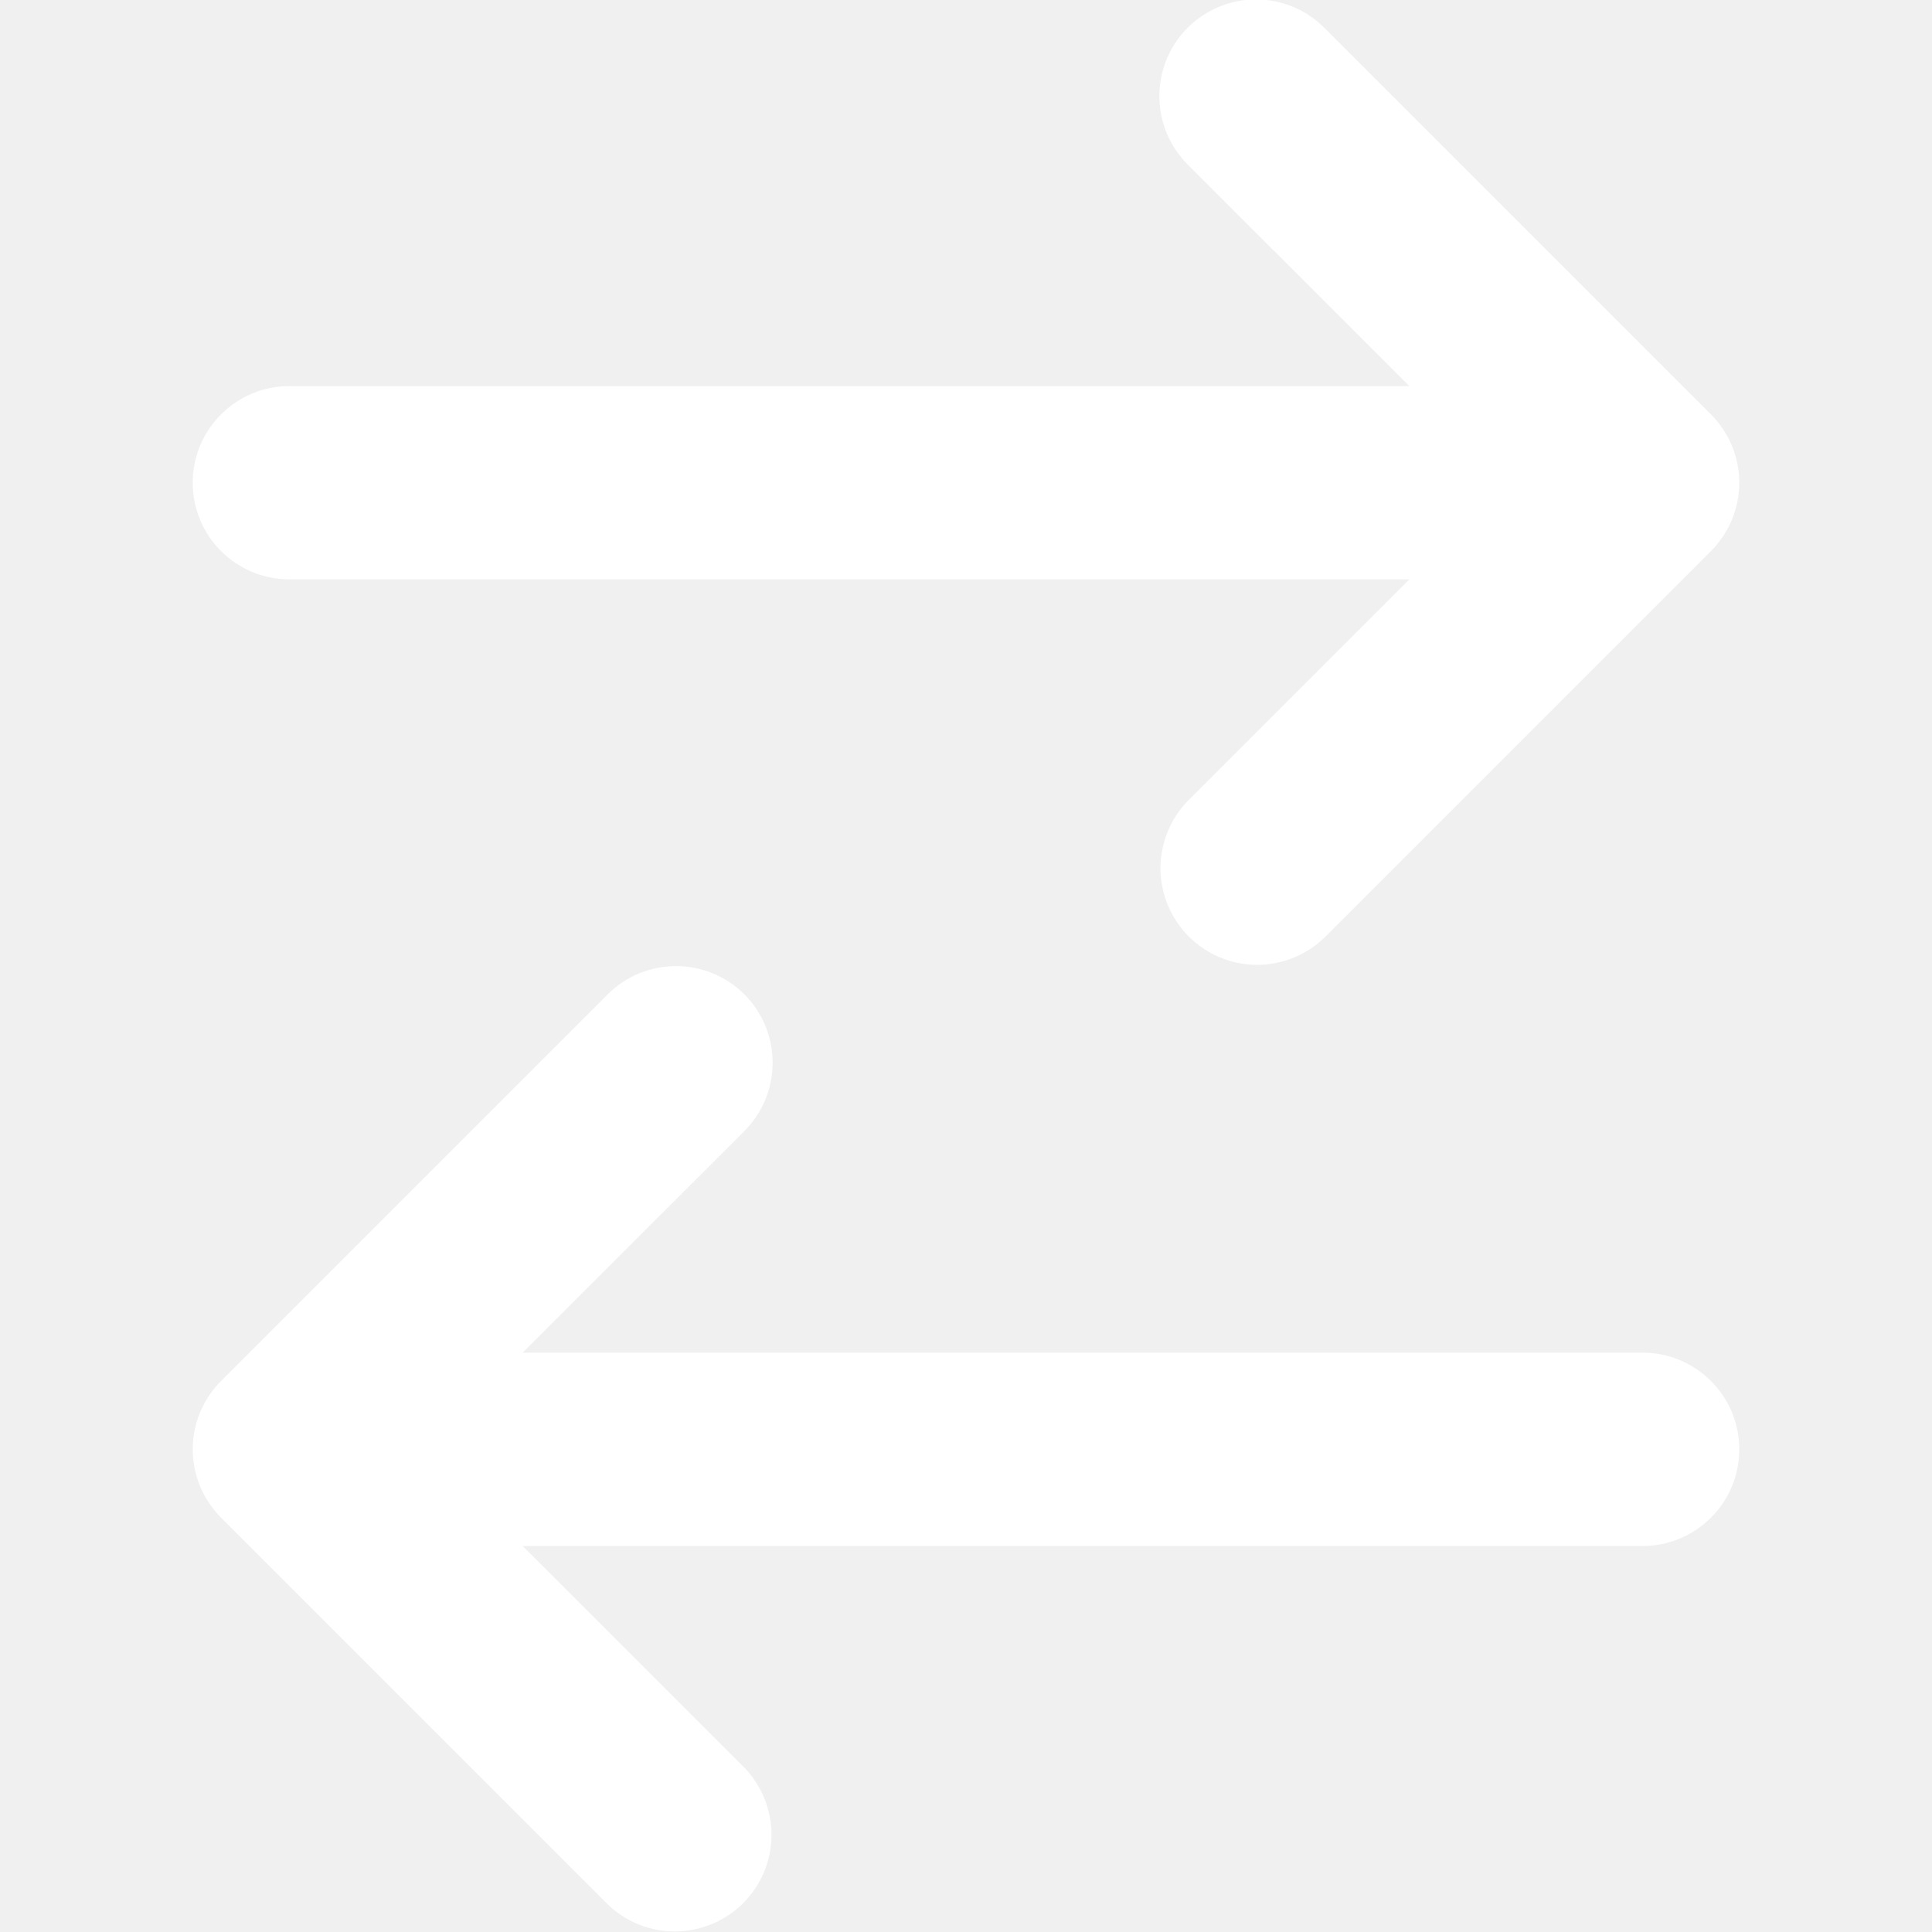
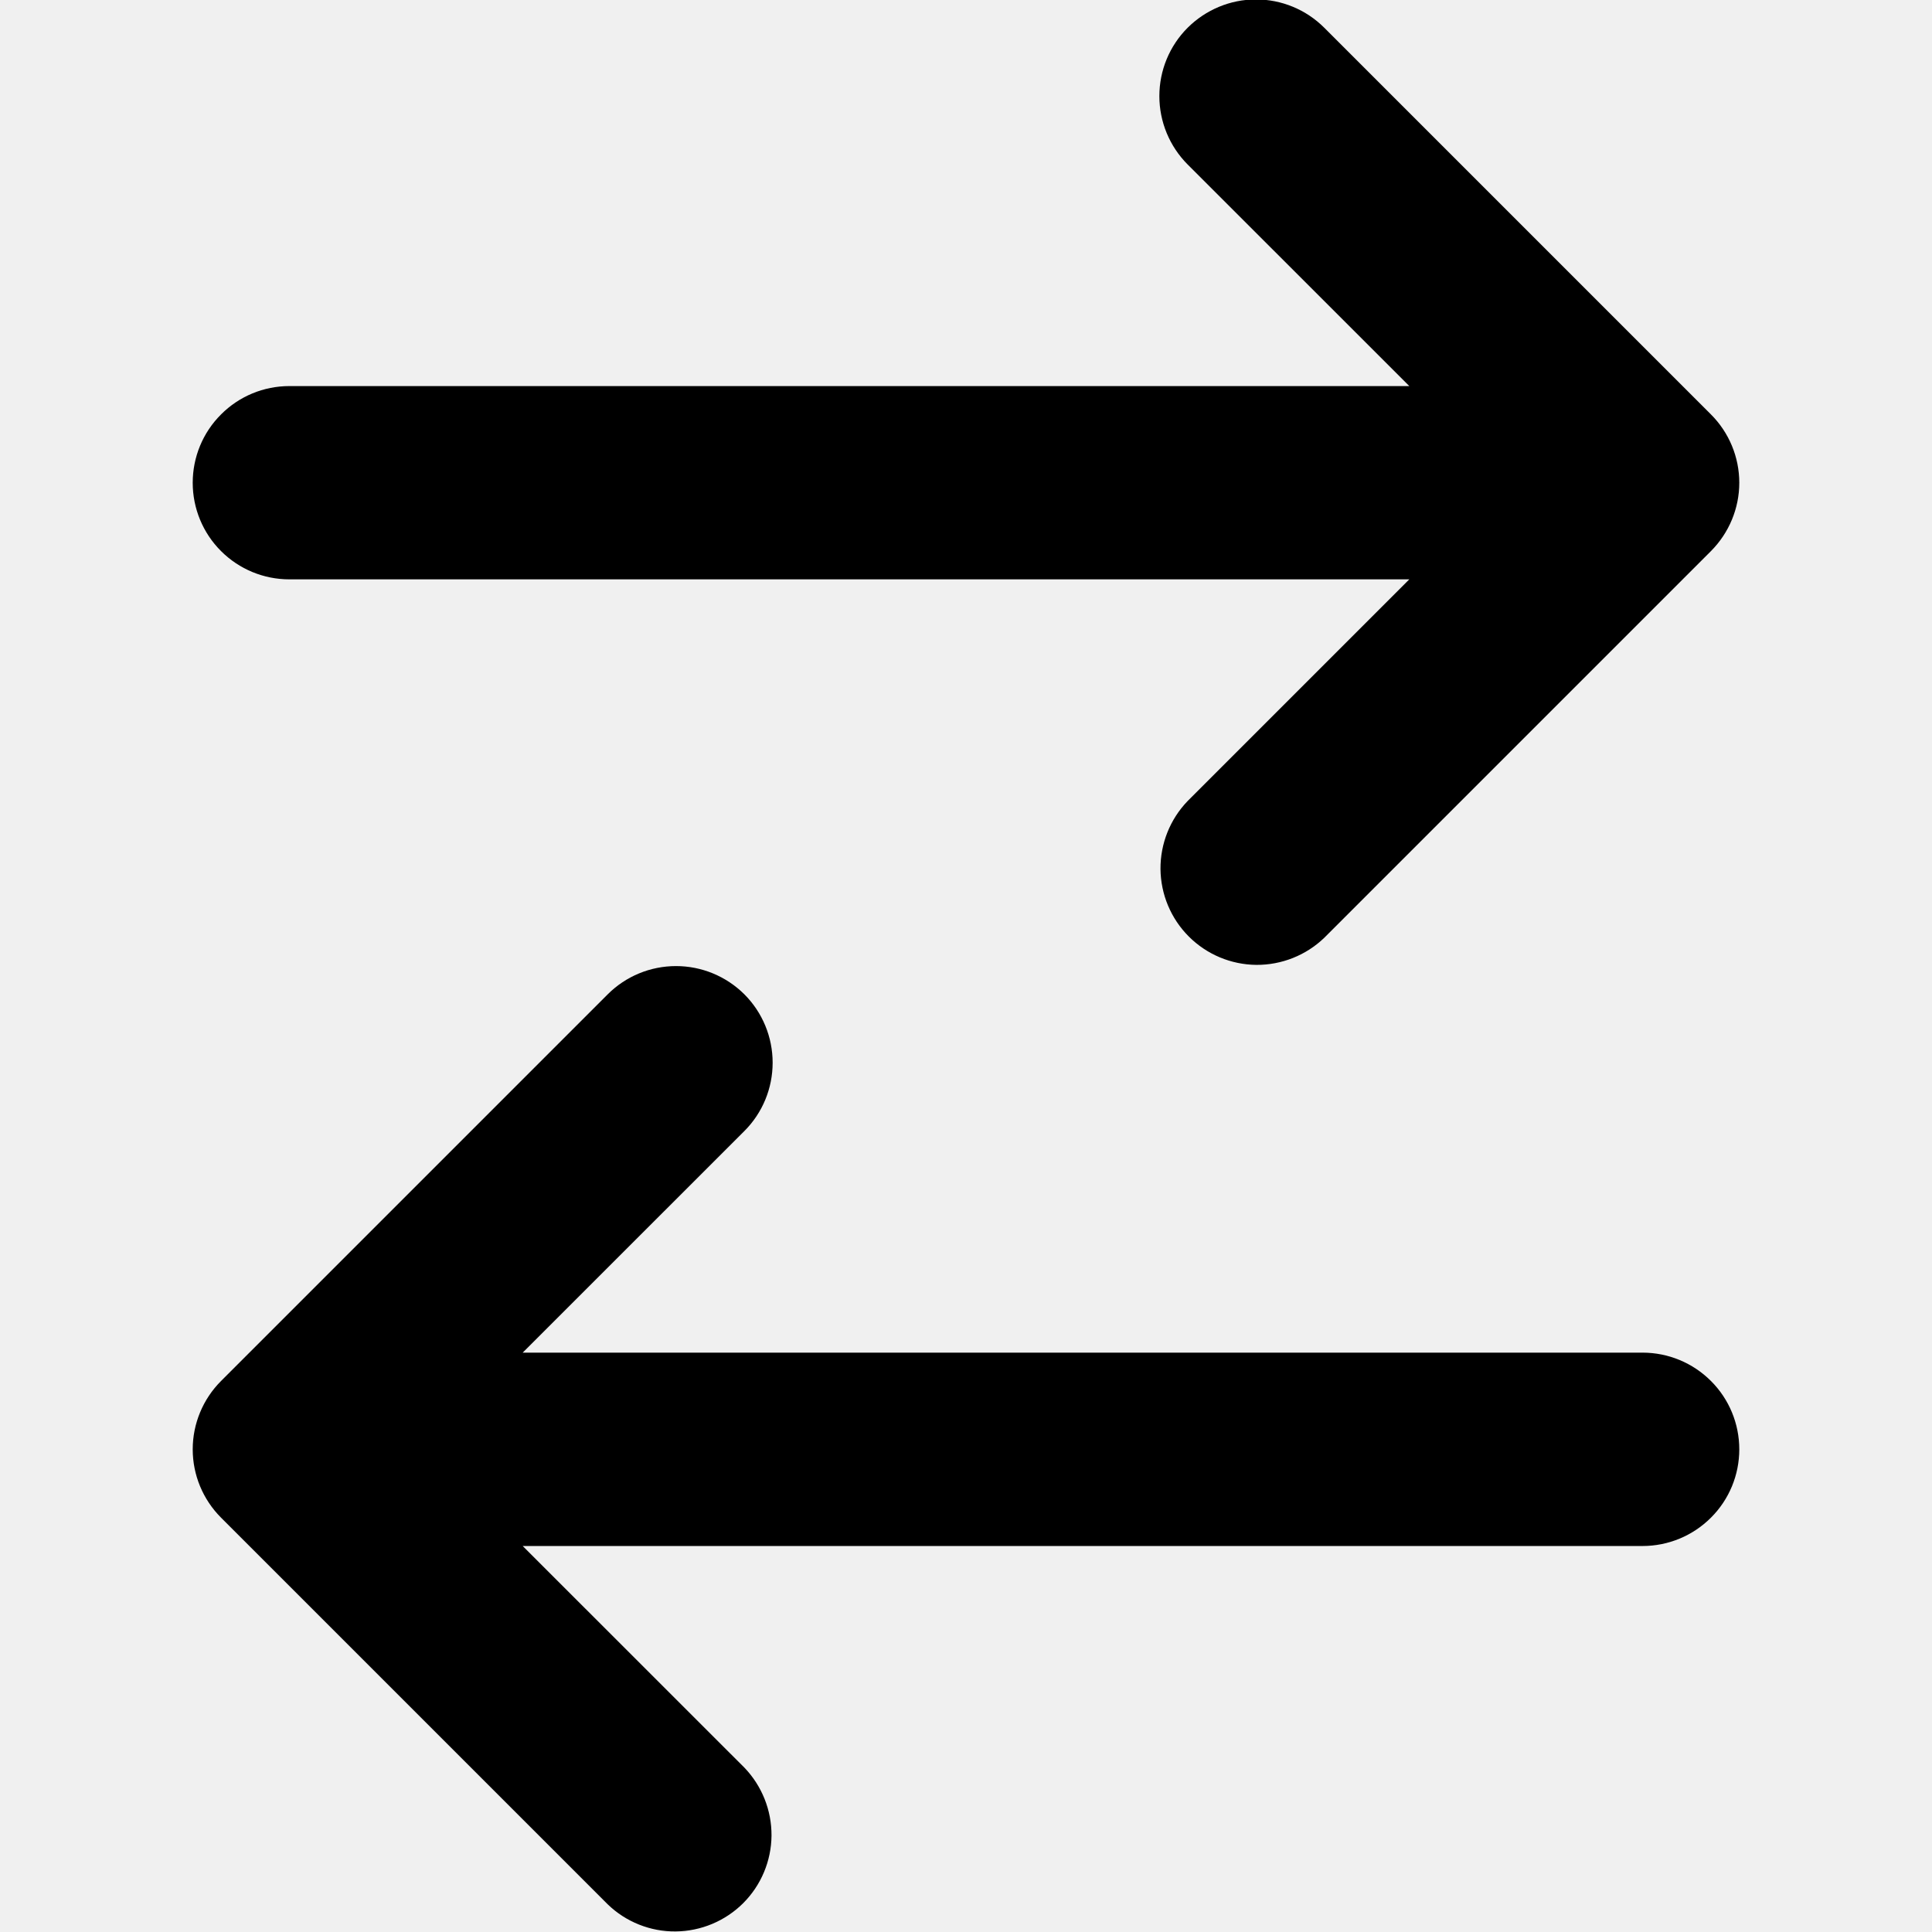
<svg xmlns="http://www.w3.org/2000/svg" width="24" height="24" viewBox="0 0 24 24" fill="none">
  <g clip-path="url(#clip0_1033_2917)">
-     <path d="M14.753 0.345C14.979 0.12 15.284 -0.007 15.602 -0.007C15.921 -0.007 16.226 0.12 16.451 0.345L21.254 5.148C21.479 5.373 21.606 5.678 21.606 5.997C21.606 6.315 21.479 6.62 21.254 6.846L16.451 11.649C16.225 11.867 15.921 11.988 15.607 11.986C15.292 11.983 14.991 11.857 14.768 11.634C14.545 11.411 14.419 11.11 14.416 10.795C14.414 10.48 14.535 10.177 14.753 9.951L17.507 7.197H3.595C3.276 7.197 2.971 7.071 2.746 6.846C2.52 6.621 2.394 6.315 2.394 5.997C2.394 5.678 2.52 5.373 2.746 5.148C2.971 4.922 3.276 4.796 3.595 4.796H17.507L14.753 2.043C14.528 1.817 14.402 1.512 14.402 1.194C14.402 0.875 14.528 0.57 14.753 0.345ZM9.247 12.352C9.472 12.577 9.598 12.883 9.598 13.201C9.598 13.52 9.472 13.825 9.247 14.05L6.493 16.803H20.405C20.724 16.803 21.029 16.93 21.254 17.155C21.48 17.38 21.606 17.686 21.606 18.004C21.606 18.323 21.48 18.628 21.254 18.853C21.029 19.078 20.724 19.205 20.405 19.205H6.493L9.247 21.958C9.465 22.185 9.586 22.488 9.584 22.803C9.581 23.118 9.455 23.419 9.232 23.642C9.009 23.864 8.708 23.99 8.393 23.993C8.079 23.996 7.775 23.875 7.549 23.656L2.746 18.853C2.521 18.628 2.394 18.323 2.394 18.004C2.394 17.686 2.521 17.38 2.746 17.155L7.549 12.352C7.774 12.127 8.079 12.001 8.398 12.001C8.716 12.001 9.021 12.127 9.247 12.352Z" fill="white" />
+     <path d="M14.753 0.345C14.979 0.12 15.284 -0.007 15.602 -0.007C15.921 -0.007 16.226 0.12 16.451 0.345L21.254 5.148C21.479 5.373 21.606 5.678 21.606 5.997C21.606 6.315 21.479 6.62 21.254 6.846L16.451 11.649C16.225 11.867 15.921 11.988 15.607 11.986C15.292 11.983 14.991 11.857 14.768 11.634C14.545 11.411 14.419 11.11 14.416 10.795C14.414 10.48 14.535 10.177 14.753 9.951L17.507 7.197H3.595C3.276 7.197 2.971 7.071 2.746 6.846C2.52 6.621 2.394 6.315 2.394 5.997C2.394 5.678 2.52 5.373 2.746 5.148C2.971 4.922 3.276 4.796 3.595 4.796H17.507L14.753 2.043C14.528 1.817 14.402 1.512 14.402 1.194C14.402 0.875 14.528 0.57 14.753 0.345ZM9.247 12.352C9.472 12.577 9.598 12.883 9.598 13.201C9.598 13.52 9.472 13.825 9.247 14.05L6.493 16.803H20.405C20.724 16.803 21.029 16.93 21.254 17.155C21.48 17.38 21.606 17.686 21.606 18.004C21.606 18.323 21.48 18.628 21.254 18.853C21.029 19.078 20.724 19.205 20.405 19.205H6.493L9.247 21.958C9.465 22.185 9.586 22.488 9.584 22.803C9.581 23.118 9.455 23.419 9.232 23.642C9.009 23.864 8.708 23.99 8.393 23.993C8.079 23.996 7.775 23.875 7.549 23.656L2.746 18.853C2.521 18.628 2.394 18.323 2.394 18.004C2.394 17.686 2.521 17.38 2.746 17.155L7.549 12.352C7.774 12.127 8.079 12.001 8.398 12.001C8.716 12.001 9.021 12.127 9.247 12.352Z" fill="currentColor" />
  </g>
  <defs>
    <clipPath id="clip0_1033_2917">
      <rect width="24" height="24" fill="white" />
    </clipPath>
  </defs>
</svg>
